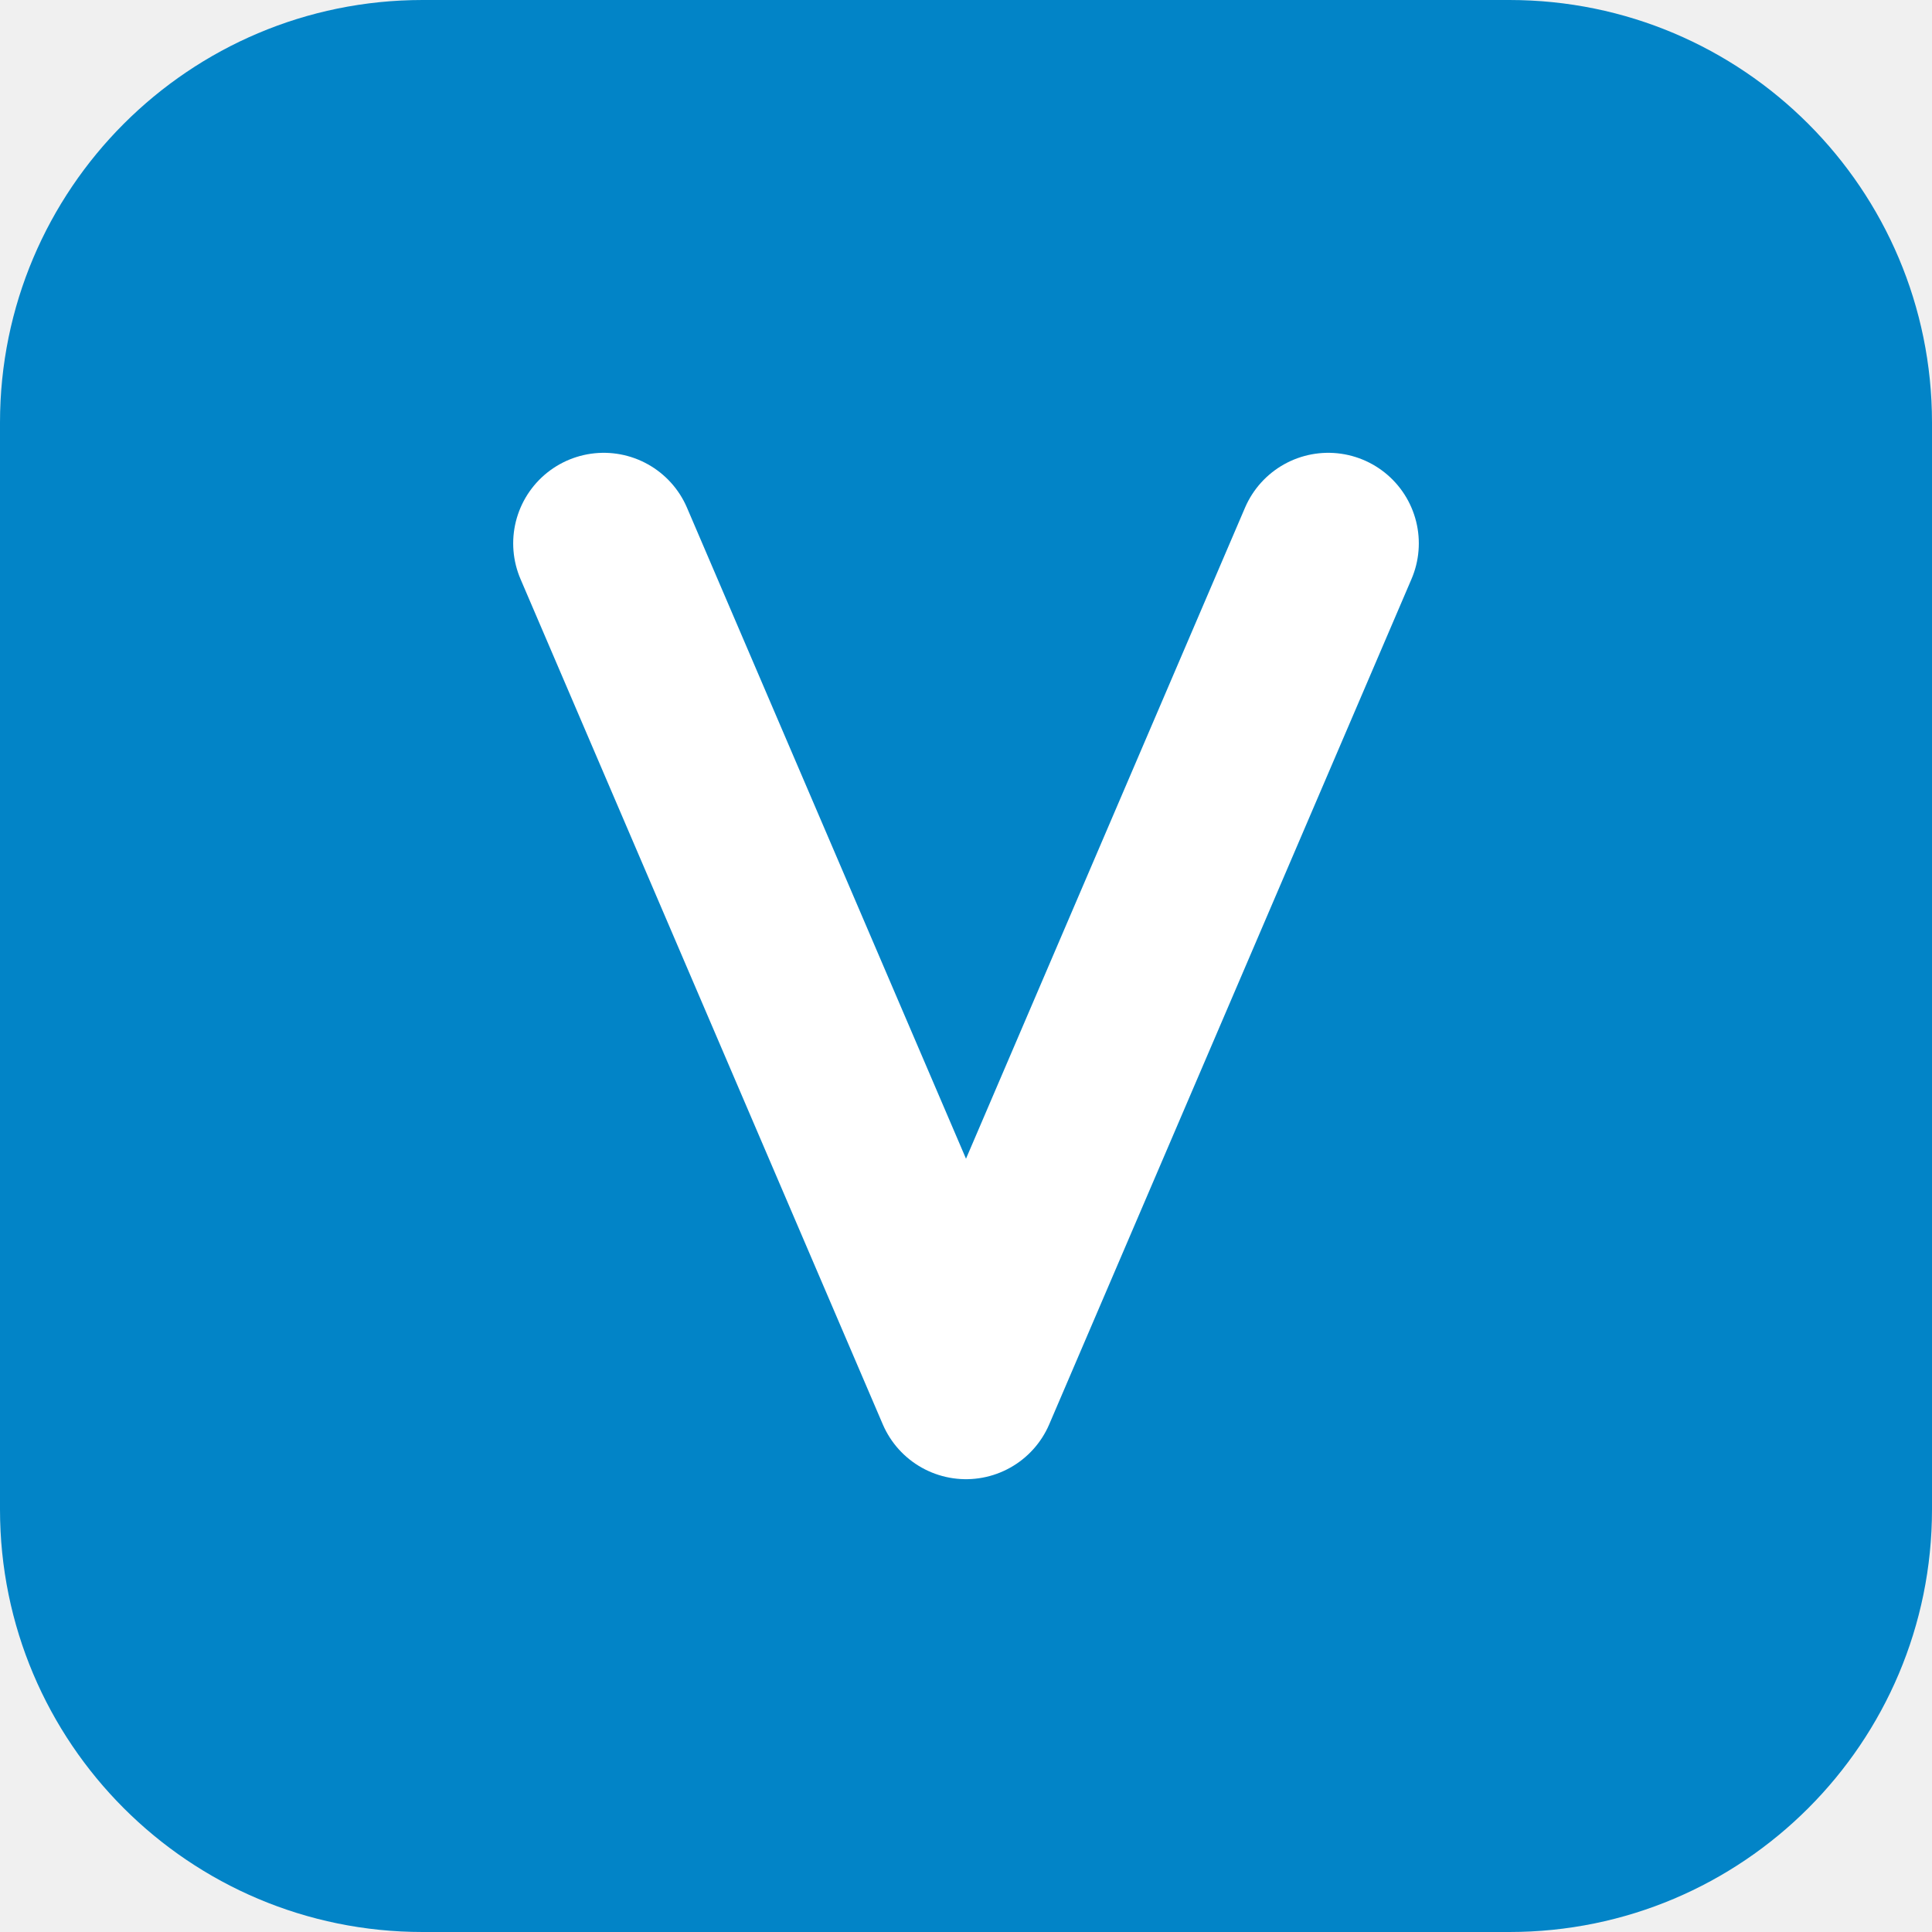
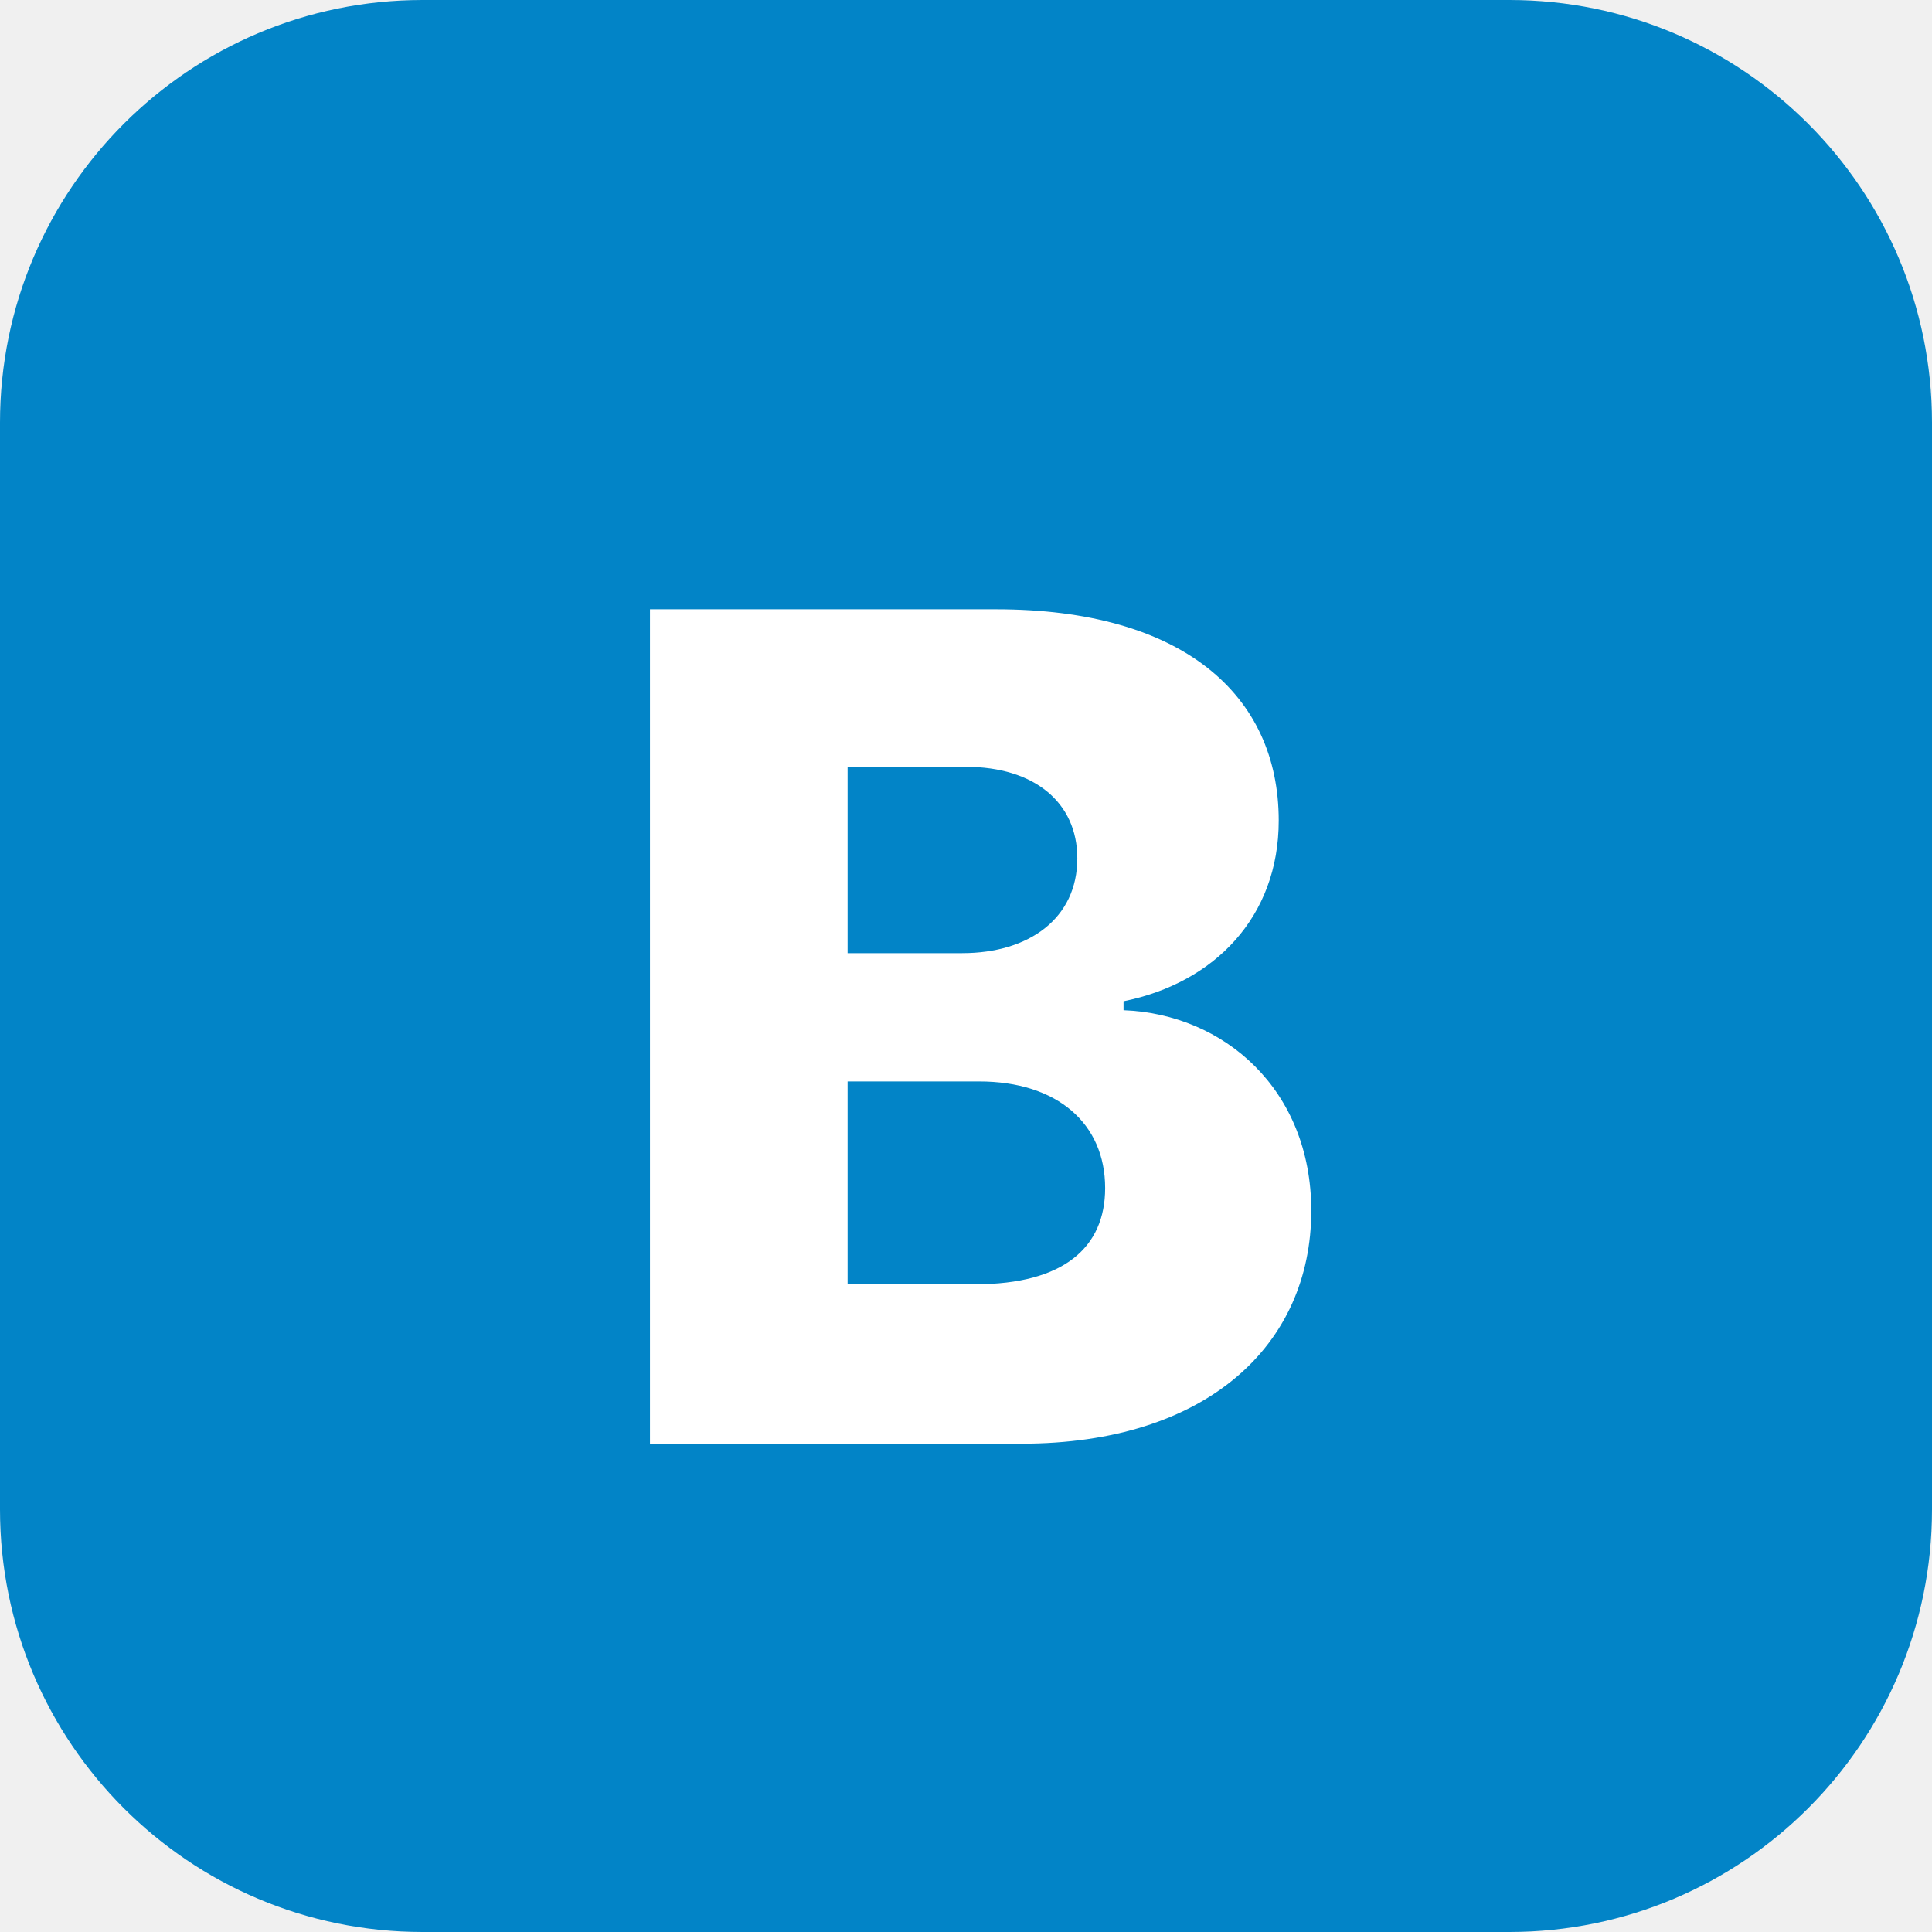
<svg xmlns="http://www.w3.org/2000/svg" viewBox="0 0 64 64">
  <rect width="64" height="64" rx="14" fill="#0284c7" />
-   <path d="M20 18l12 28 12-28" fill="none" stroke="#fff" stroke-width="6" stroke-linecap="round" stroke-linejoin="round" />
+   <text x="32" y="34" fill="#fff" font-family="Inter, Arial, sans-serif" font-size="38" font-weight="800" text-anchor="middle" dominant-baseline="central">B</text>
</svg>
